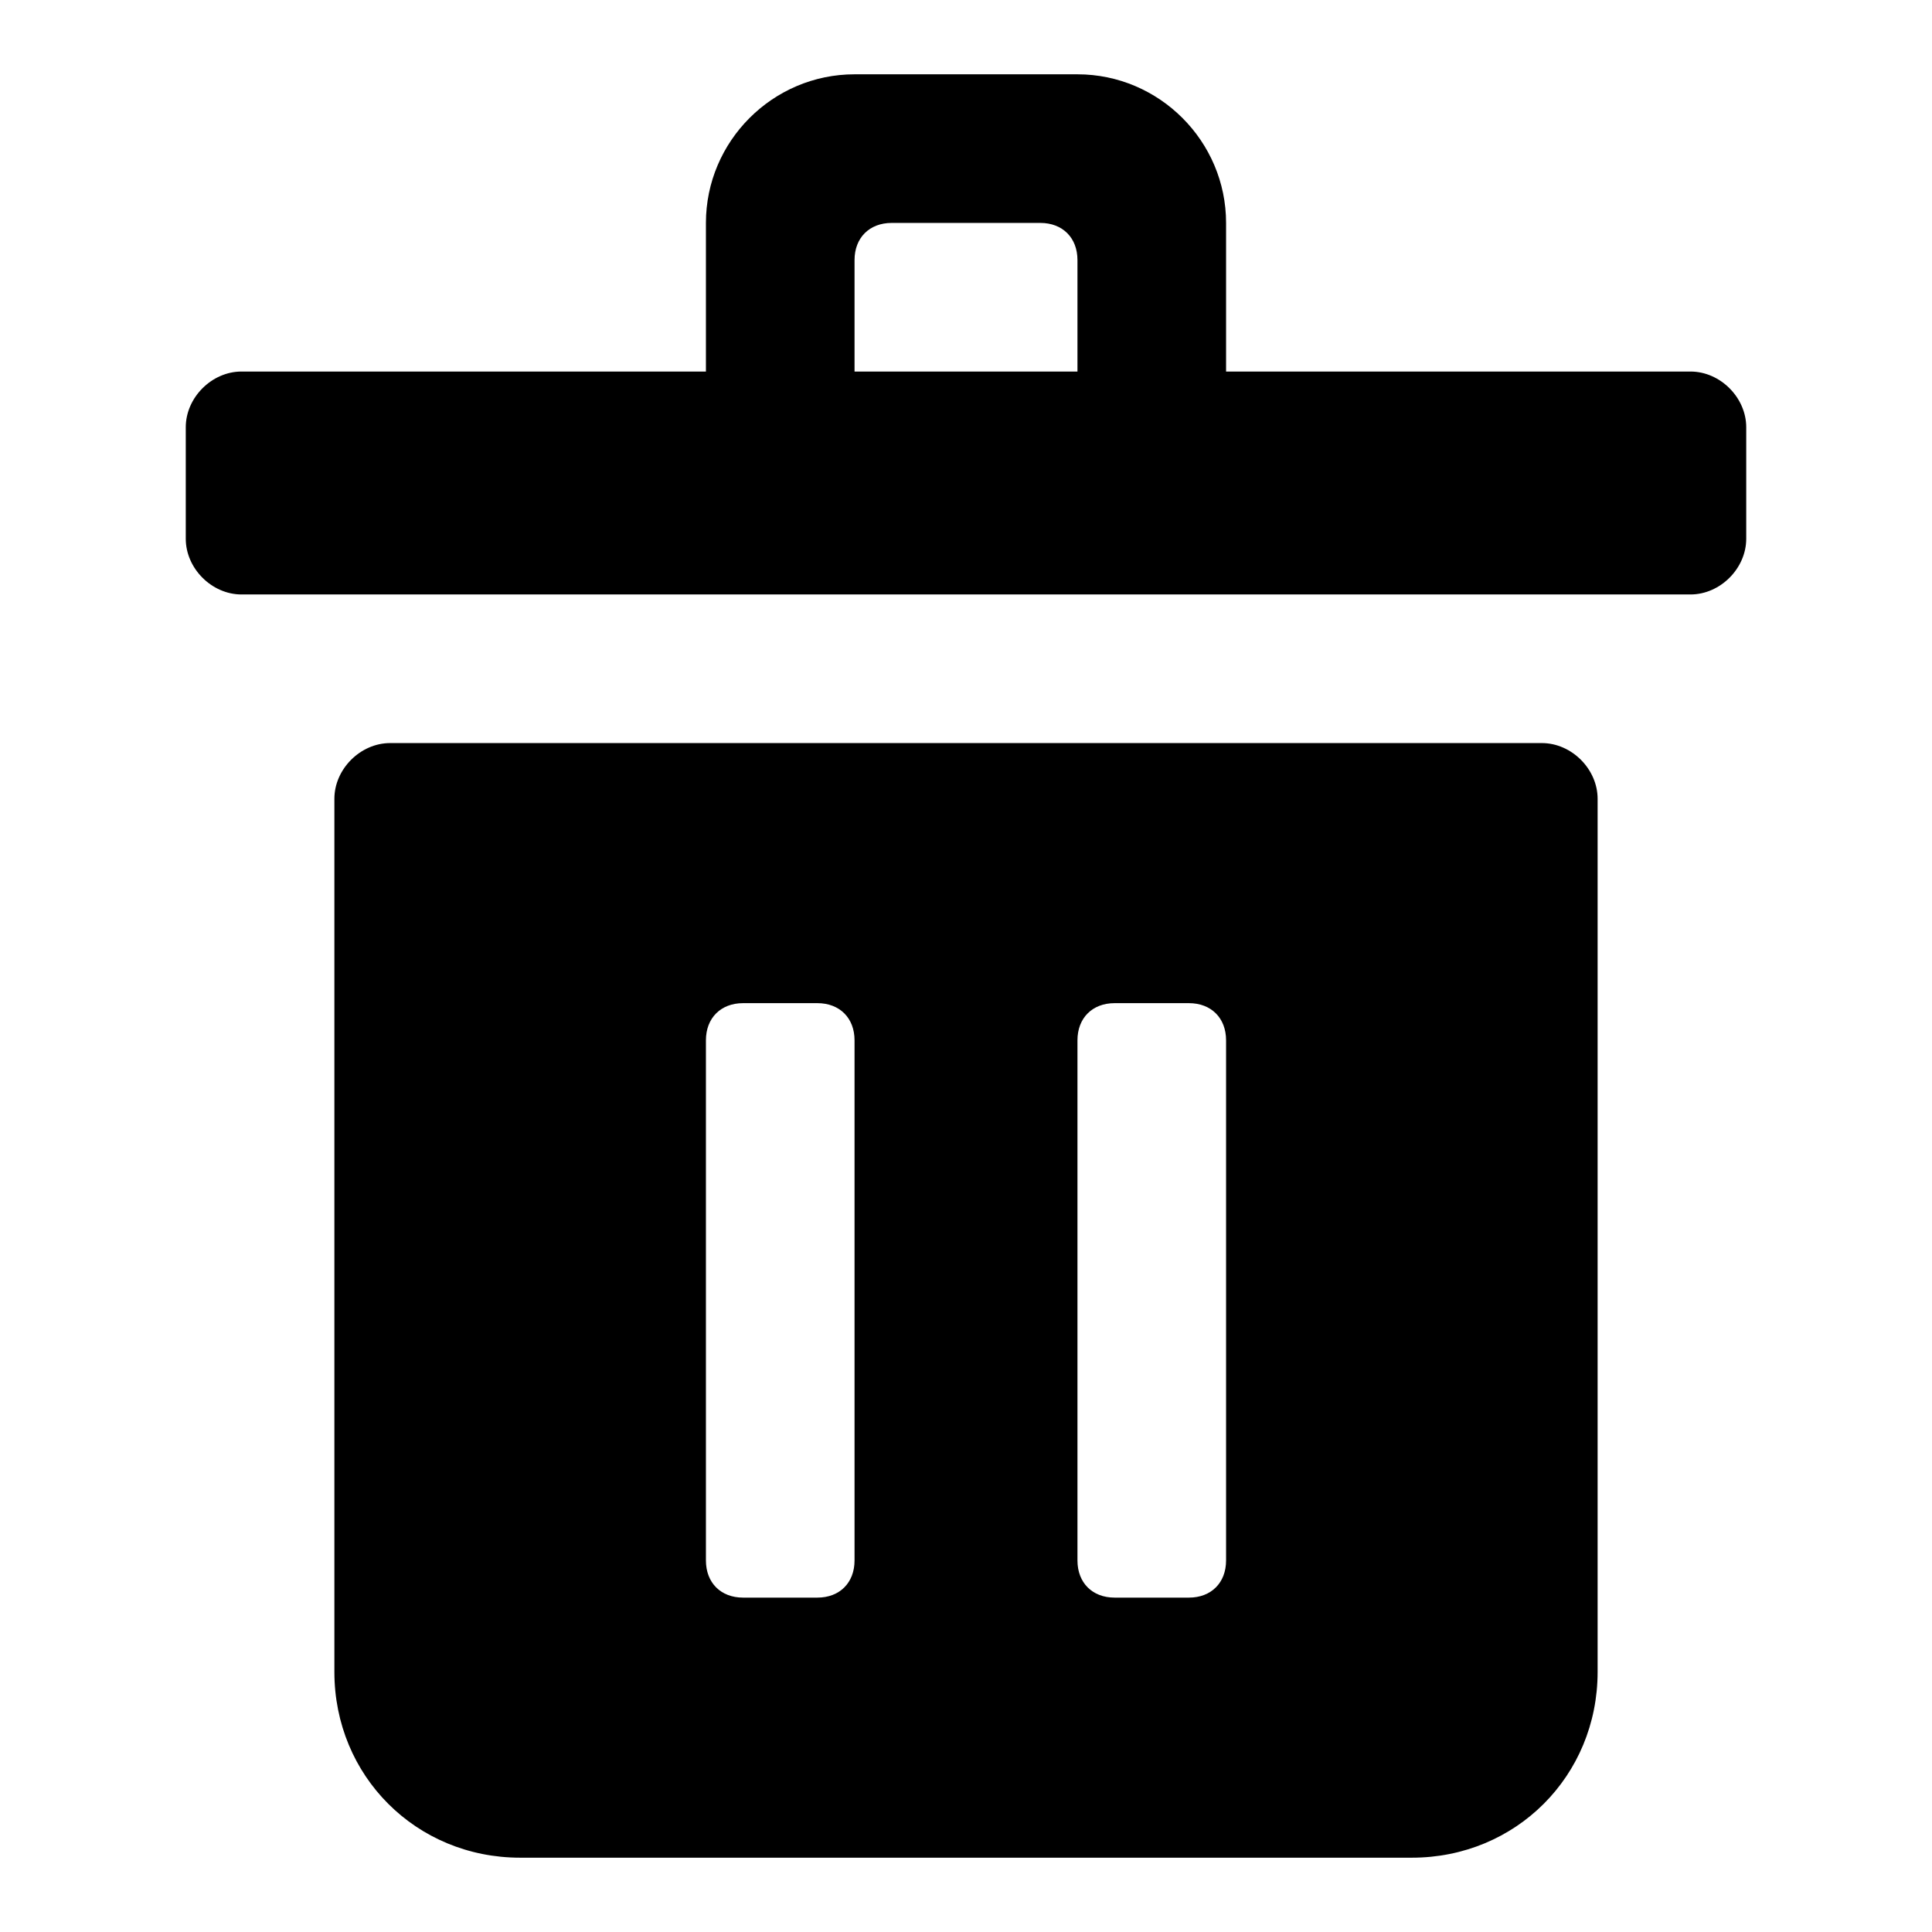
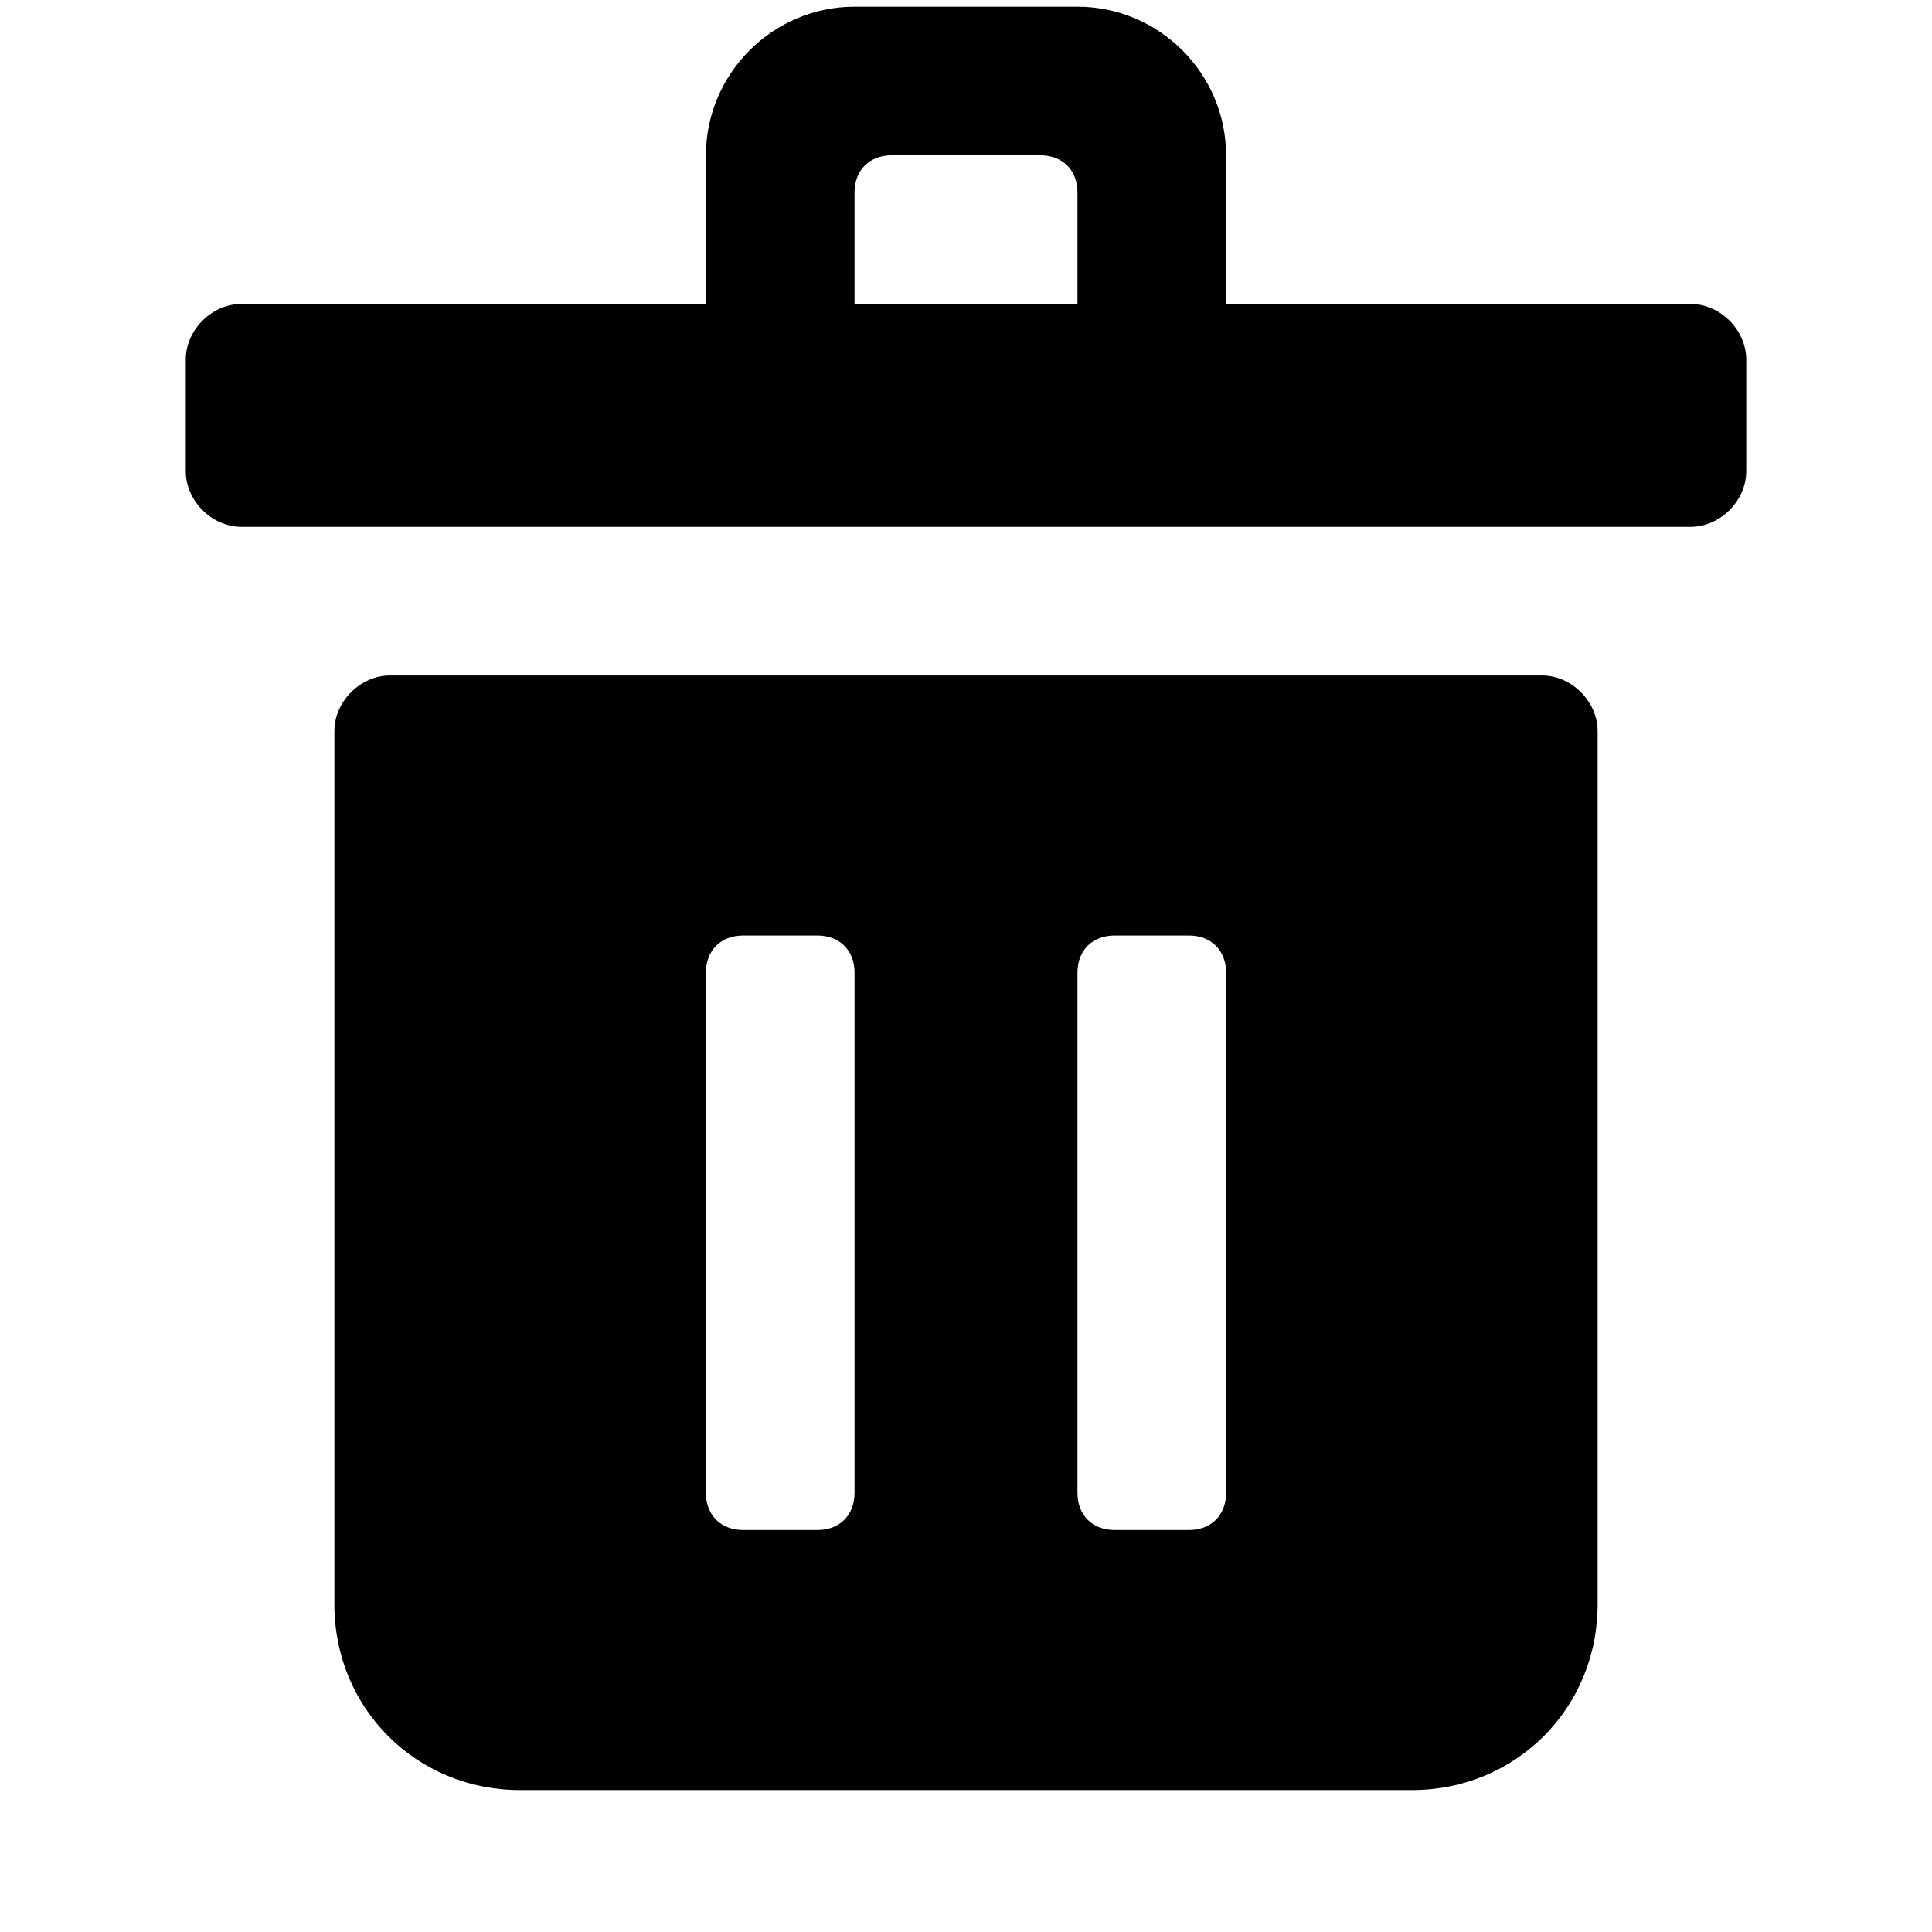
- <svg xmlns="http://www.w3.org/2000/svg" fill="#000000" width="800px" height="800px" viewBox="0 0 52 52" enable-background="new 0 0 52 52" xml:space="preserve">
-   <g>
-     <path d="M45.5,10H33V6c0-2.2-1.8-4-4-4h-6c-2.2,0-4,1.8-4,4v4H6.5C5.7,10,5,10.7,5,11.5v3C5,15.3,5.7,16,6.5,16h39   c0.8,0,1.5-0.7,1.5-1.5v-3C47,10.7,46.3,10,45.5,10z M23,7c0-0.6,0.4-1,1-1h4c0.6,0,1,0.4,1,1v3h-6V7z" />
-     <path d="M41.5,20h-31C9.7,20,9,20.7,9,21.5V45c0,2.8,2.2,5,5,5h24c2.8,0,5-2.2,5-5V21.5C43,20.7,42.3,20,41.5,20z    M23,42c0,0.6-0.4,1-1,1h-2c-0.6,0-1-0.4-1-1V28c0-0.6,0.4-1,1-1h2c0.6,0,1,0.4,1,1V42z M33,42c0,0.6-0.4,1-1,1h-2   c-0.6,0-1-0.4-1-1V28c0-0.6,0.4-1,1-1h2c0.6,0,1,0.4,1,1V42z" />
+ <svg xmlns="http://www.w3.org/2000/svg" fill="#000000" width="800px" height="800px" viewBox="0 0 52 52" enable-background="new 0 0 52 52" xml:space="preserve" version="1.1" id="svg2">
+   <defs id="defs2" />
+   <g id="g2" transform="translate(0,-1.82)">
+     <path d="M 45.5,10 H 33 V 6 C 33,3.8 31.2,2 29,2 h -6 c -2.2,0 -4,1.8 -4,4 v 4 H 6.5 C 5.7,10 5,10.7 5,11.5 v 3 C 5,15.3 5.7,16 6.5,16 h 39 c 0.8,0 1.5,-0.7 1.5,-1.5 v -3 C 47,10.7 46.3,10 45.5,10 Z M 23,7 c 0,-0.6 0.4,-1 1,-1 h 4 c 0.6,0 1,0.4 1,1 v 3 h -6 z" id="path1" />
+     <path d="m 41.5,20 h -31 C 9.7,20 9,20.7 9,21.5 V 45 c 0,2.8 2.2,5 5,5 h 24 c 2.8,0 5,-2.2 5,-5 V 21.5 C 43,20.7 42.3,20 41.5,20 Z M 23,42 c 0,0.6 -0.4,1 -1,1 h -2 c -0.6,0 -1,-0.4 -1,-1 V 28 c 0,-0.6 0.4,-1 1,-1 h 2 c 0.6,0 1,0.4 1,1 z m 10,0 c 0,0.6 -0.4,1 -1,1 h -2 c -0.6,0 -1,-0.4 -1,-1 V 28 c 0,-0.6 0.4,-1 1,-1 h 2 c 0.6,0 1,0.4 1,1 z" id="path2" />
  </g>
</svg>
